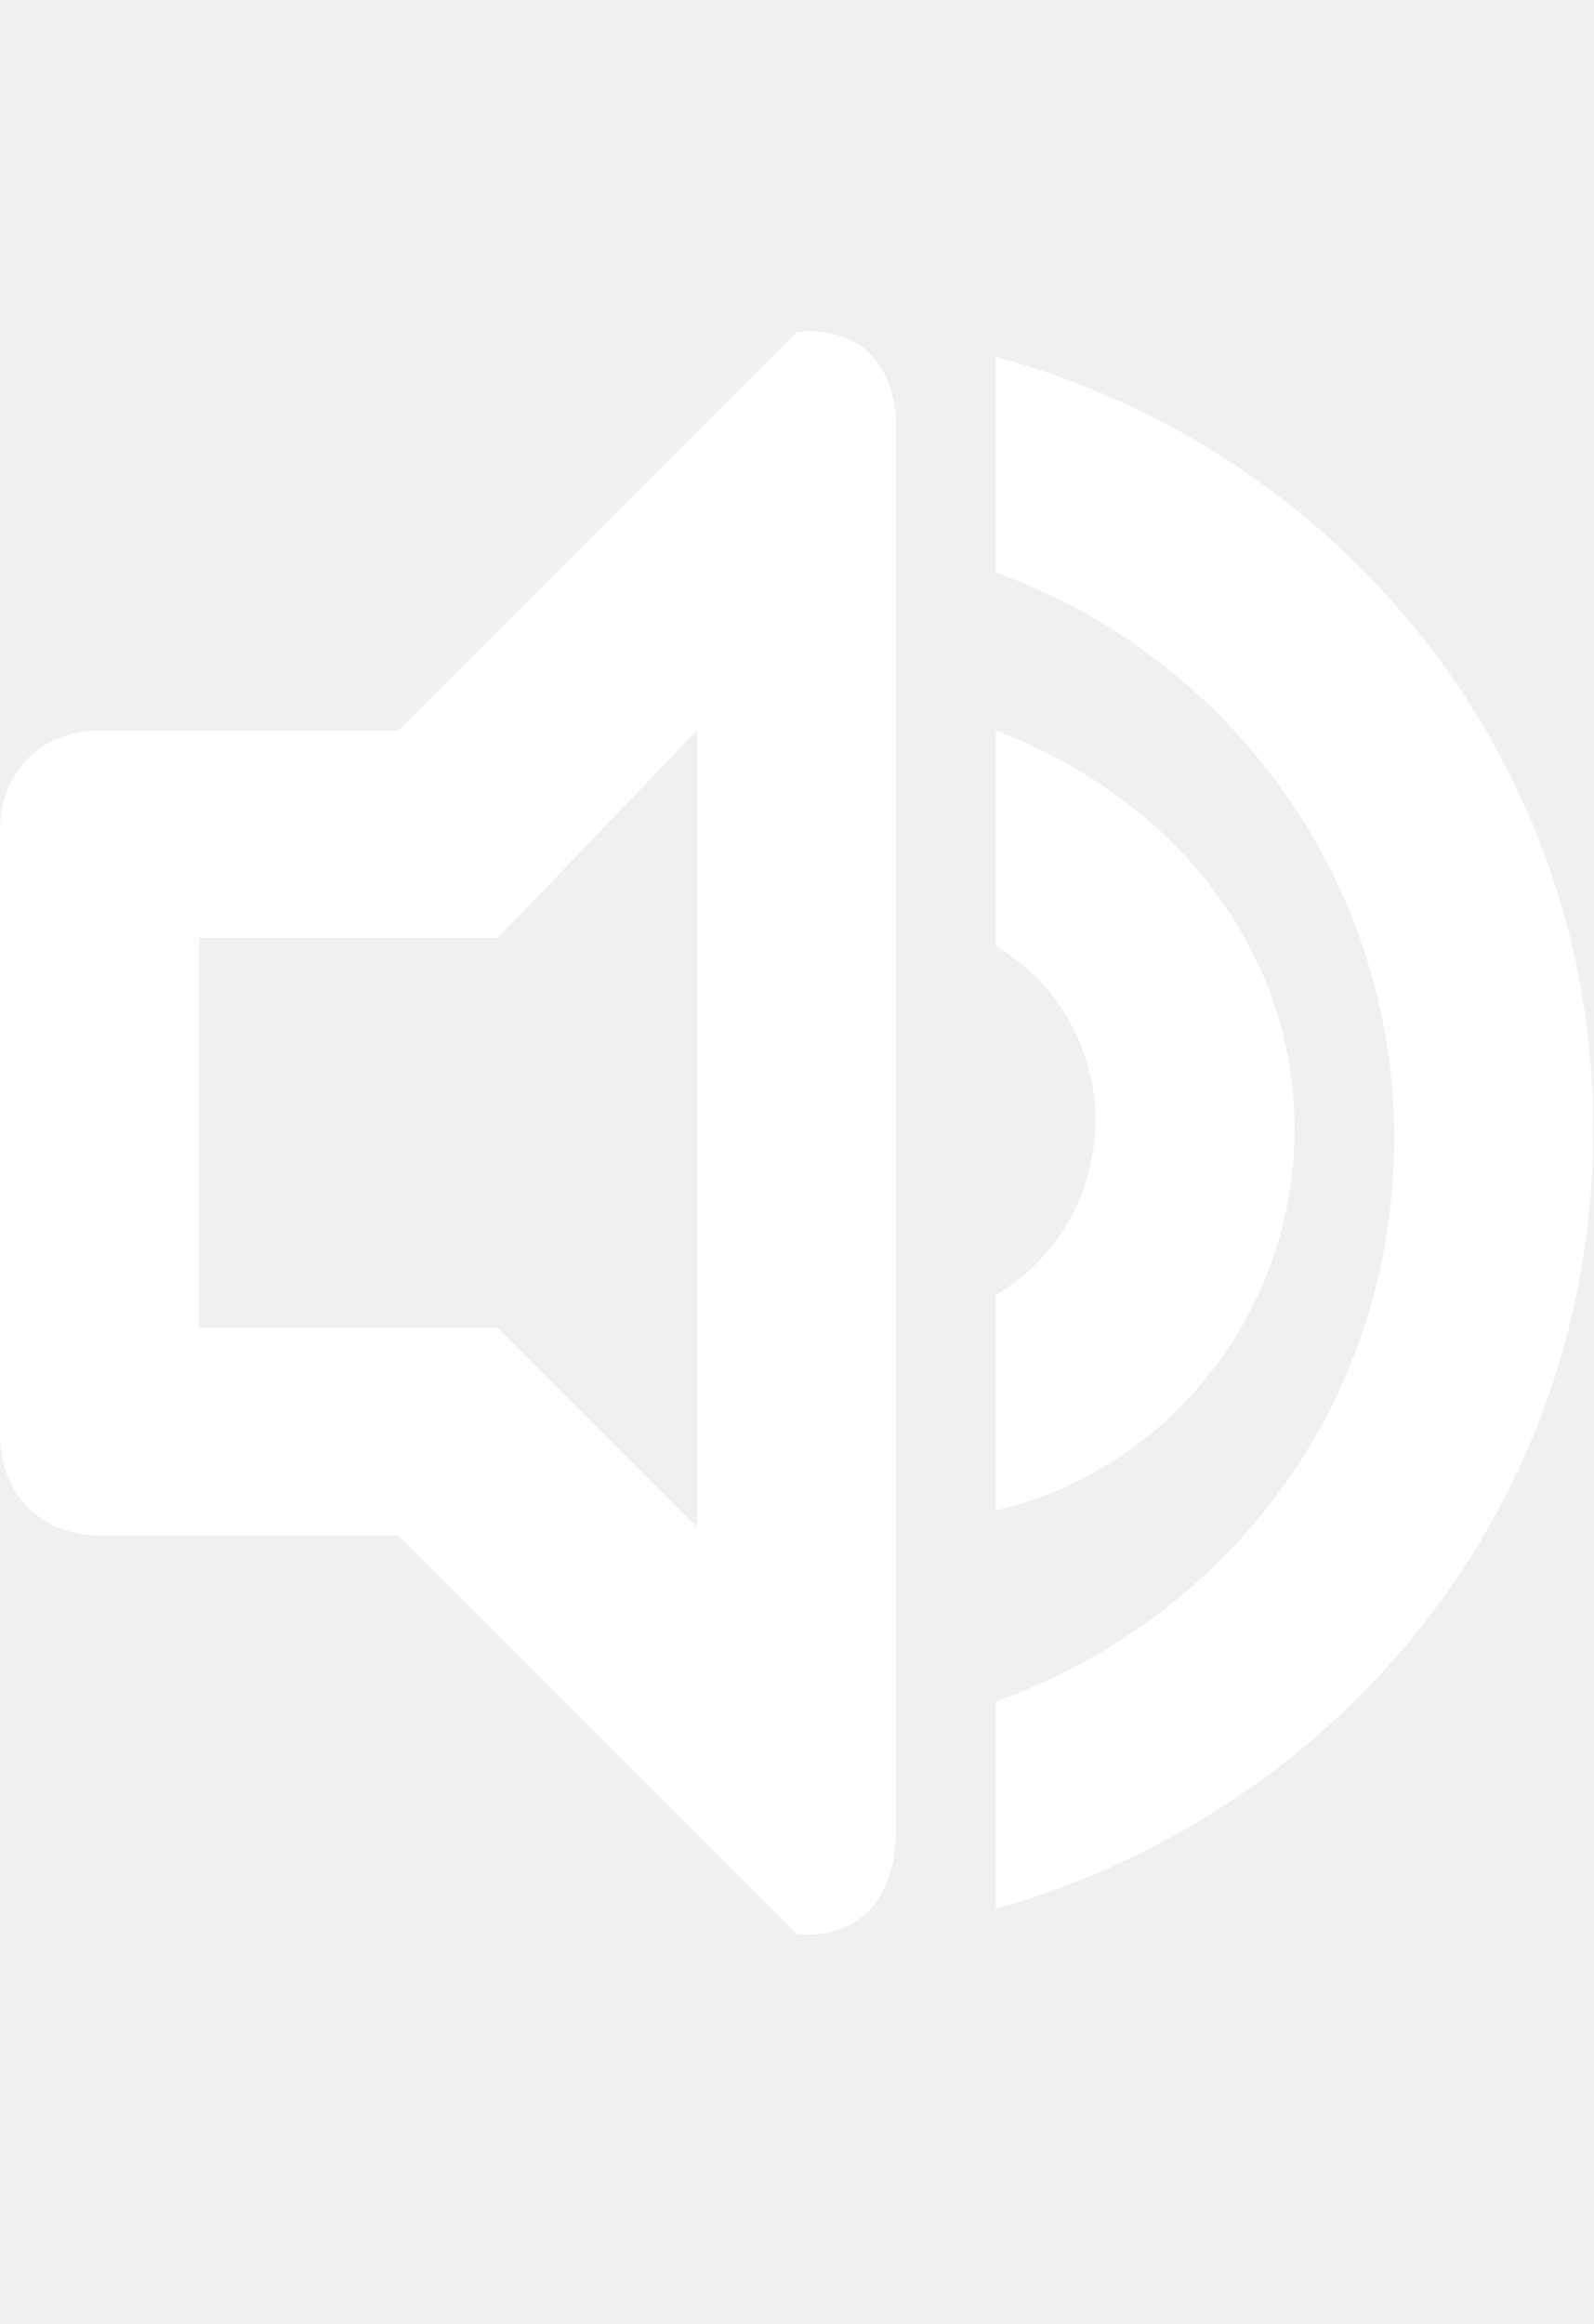
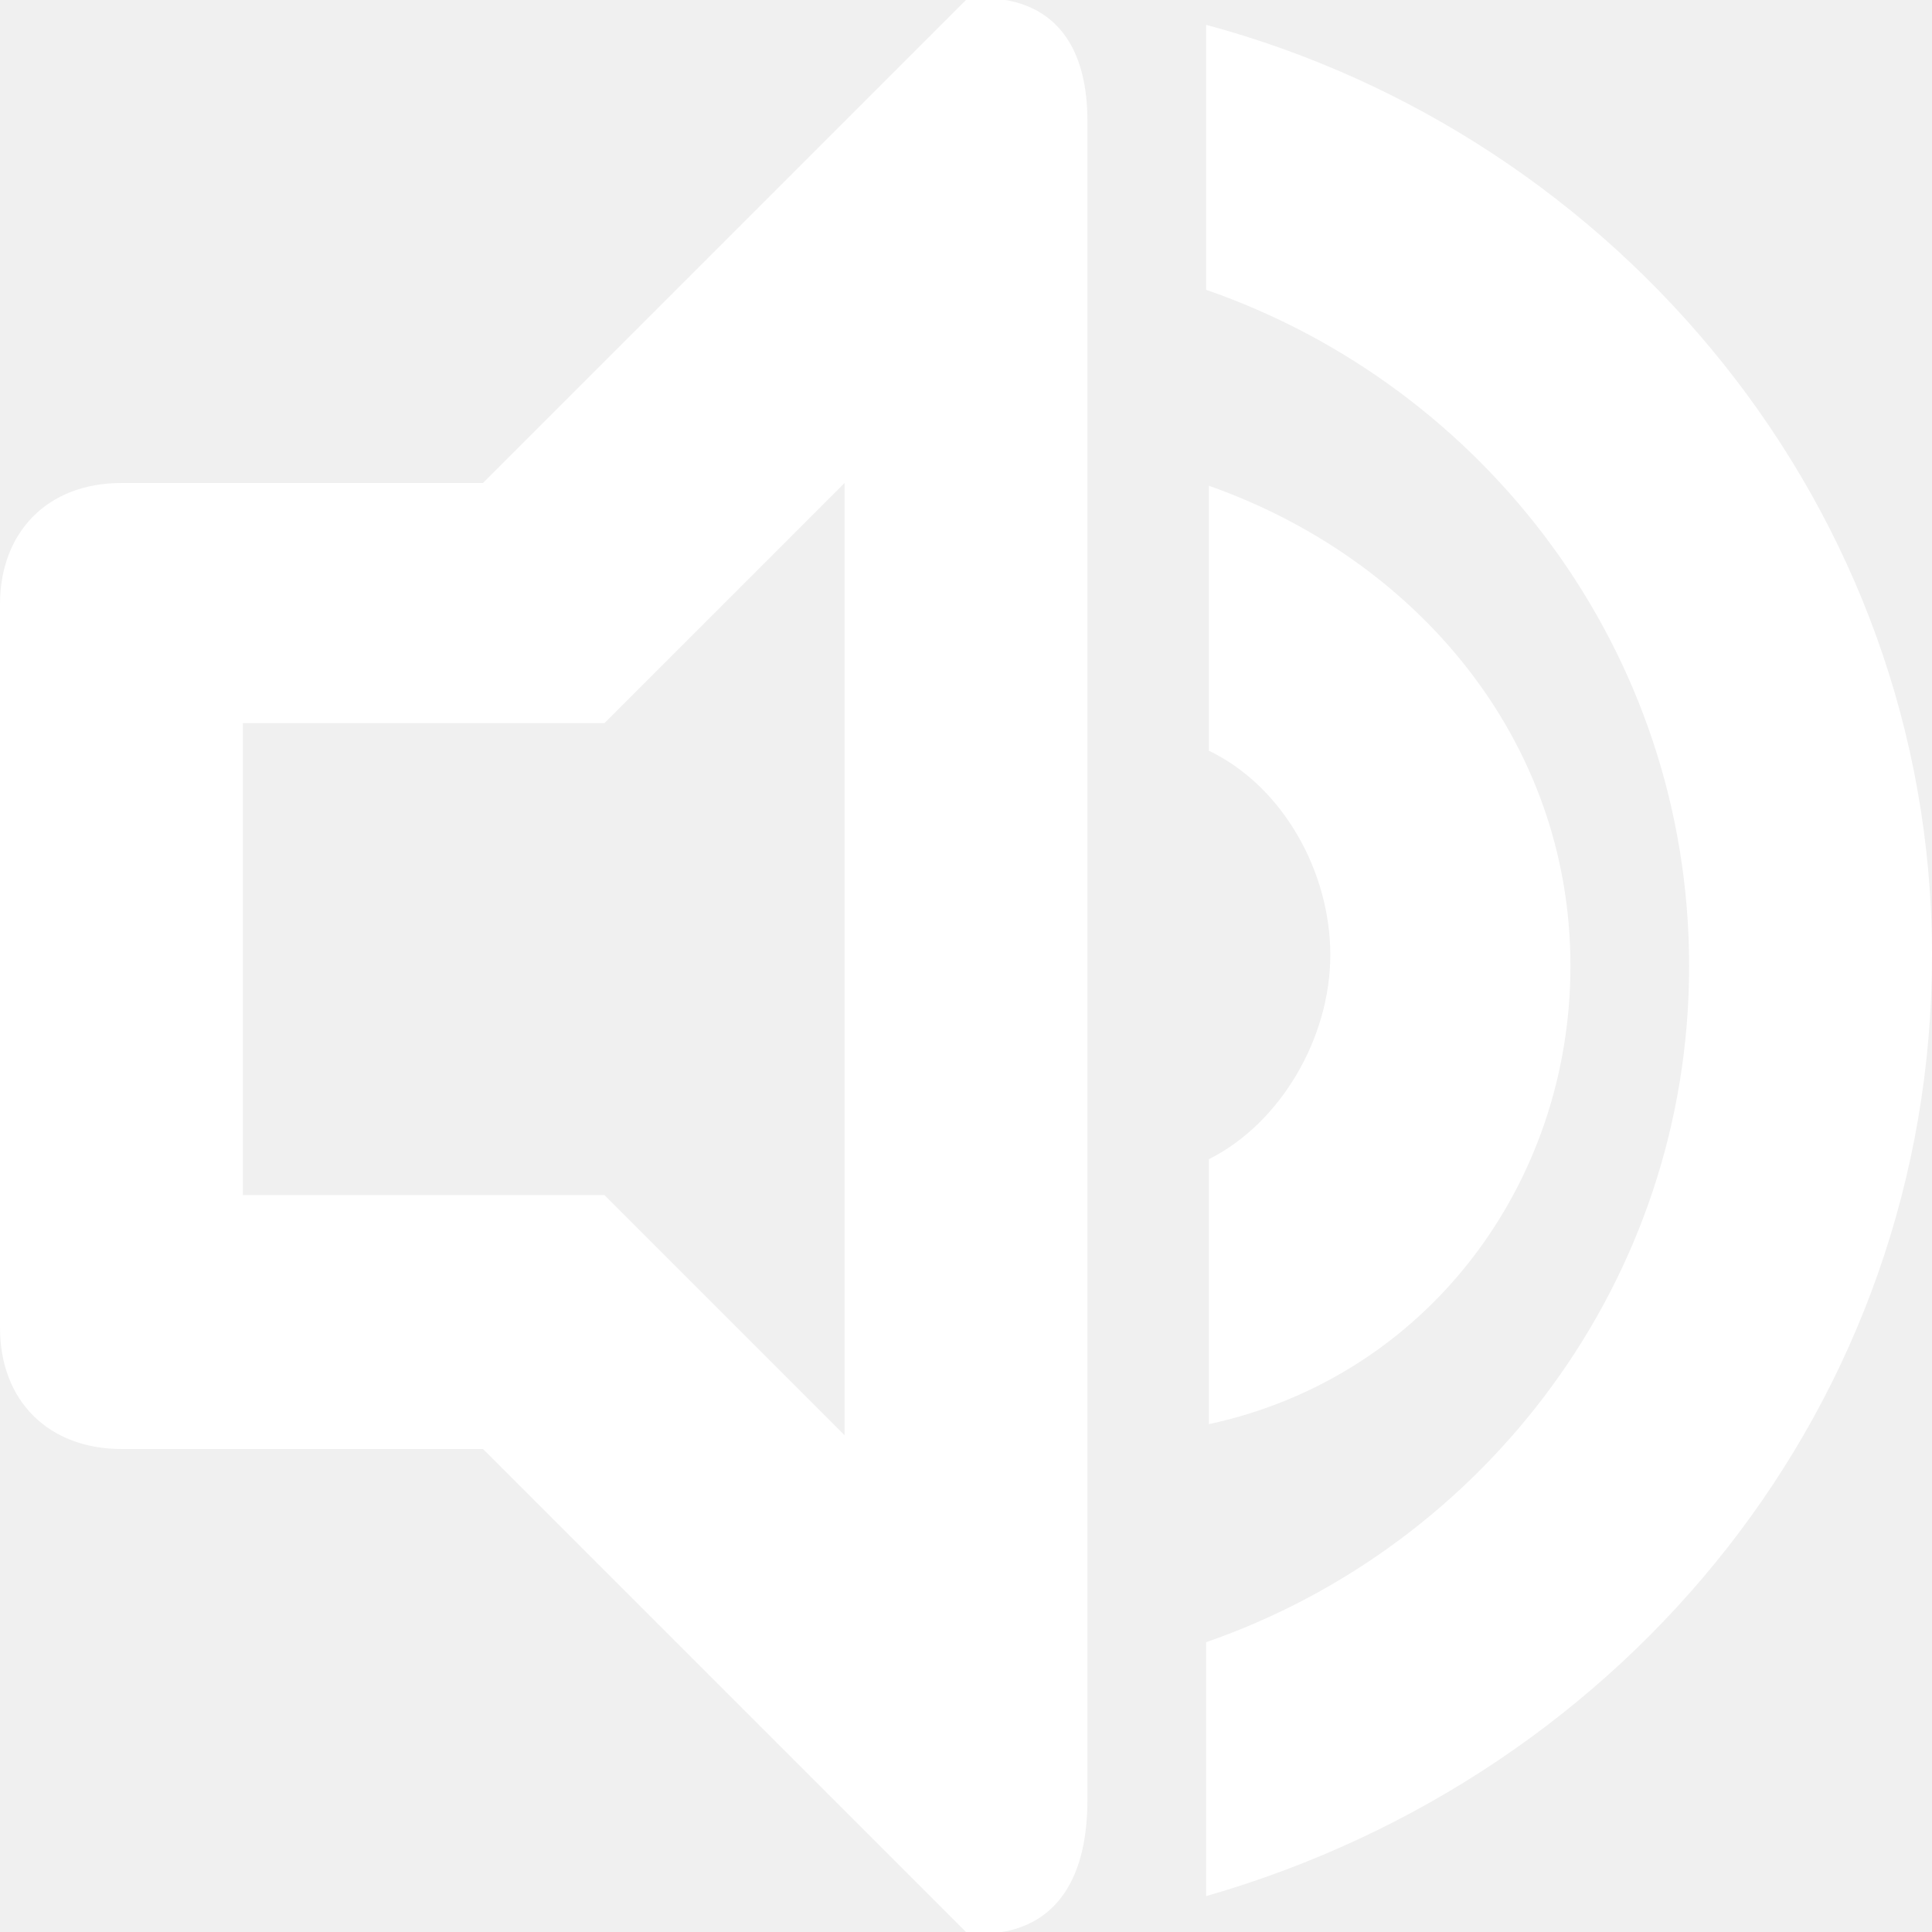
- <svg xmlns="http://www.w3.org/2000/svg" version="1.1" id="Layer_1" x="0px" y="0px" viewBox="0 0 19.2 28" style="enable-background:new 0 0 19.2 28;" xml:space="preserve">
+ <svg xmlns="http://www.w3.org/2000/svg" version="1.1" id="Layer_1" x="0px" y="0px" viewBox="0 0 70 70" style="enable-background:new 0 0 70 70;" xml:space="preserve">
  <style type="text/css">
	.st0{fill:#FFFFFF;}
</style>
-   <path class="st0" d="M12,23v-2.5c2.8-1,4.8-3.6,4.8-6.8c0-3.1-2-5.8-4.8-6.8V4.3c4.1,1.1,7.2,4.8,7.2,9.3S16.2,21.8,12,23z   M9.6,23.3l-4.8-4.8H1.2C0.5,18.5,0,18,0,17.3V10c0-0.7,0.5-1.2,1.2-1.2h3.6L9.6,4c0,0,1.2-0.2,1.2,1.2c0,2.7,0,14.3,0,16.8  C10.8,23.5,9.6,23.3,9.6,23.3z M8.4,8.8L6,11.3H2.4V16H6l2.4,2.4V8.8L8.4,8.8z M15.6,13.6c0,2.2-1.5,4.1-3.6,4.6v-2.6  c0.7-0.4,1.2-1.2,1.2-2.1c0-0.9-0.5-1.7-1.2-2.1V8.8C14.1,9.6,15.6,11.4,15.6,13.6z" />
+   <path class="st0" d="M43.7,68.7v-9.2C53.8,56,61.2,46.4,61.2,35s-7.4-21-17.5-24.5V0.9C58.6,4.9,70,18.4,70,34.6S59,64.3,43.7,68.7z   M35,70L17.5,52.5H4.4c-2.6,0-4.4-1.7-4.4-4.4V21.9c0-2.6,1.7-4.4,4.4-4.4h13.1L35,0c0,0,4.4-0.9,4.4,4.4c0,9.6,0,52,0,60.8  C39.4,70.9,35,70,35,70z M30.6,17.5l-8.7,8.7H8.8v17.1h13.1l8.7,8.7V17.5L30.6,17.5z M56.9,35c0,7.9-5.2,14.9-13.1,16.6V42  c2.6-1.3,4.4-4.4,4.4-7.4s-1.7-6.1-4.4-7.4v-9.6C51.2,20.2,56.9,26.7,56.9,35z" />
</svg>
